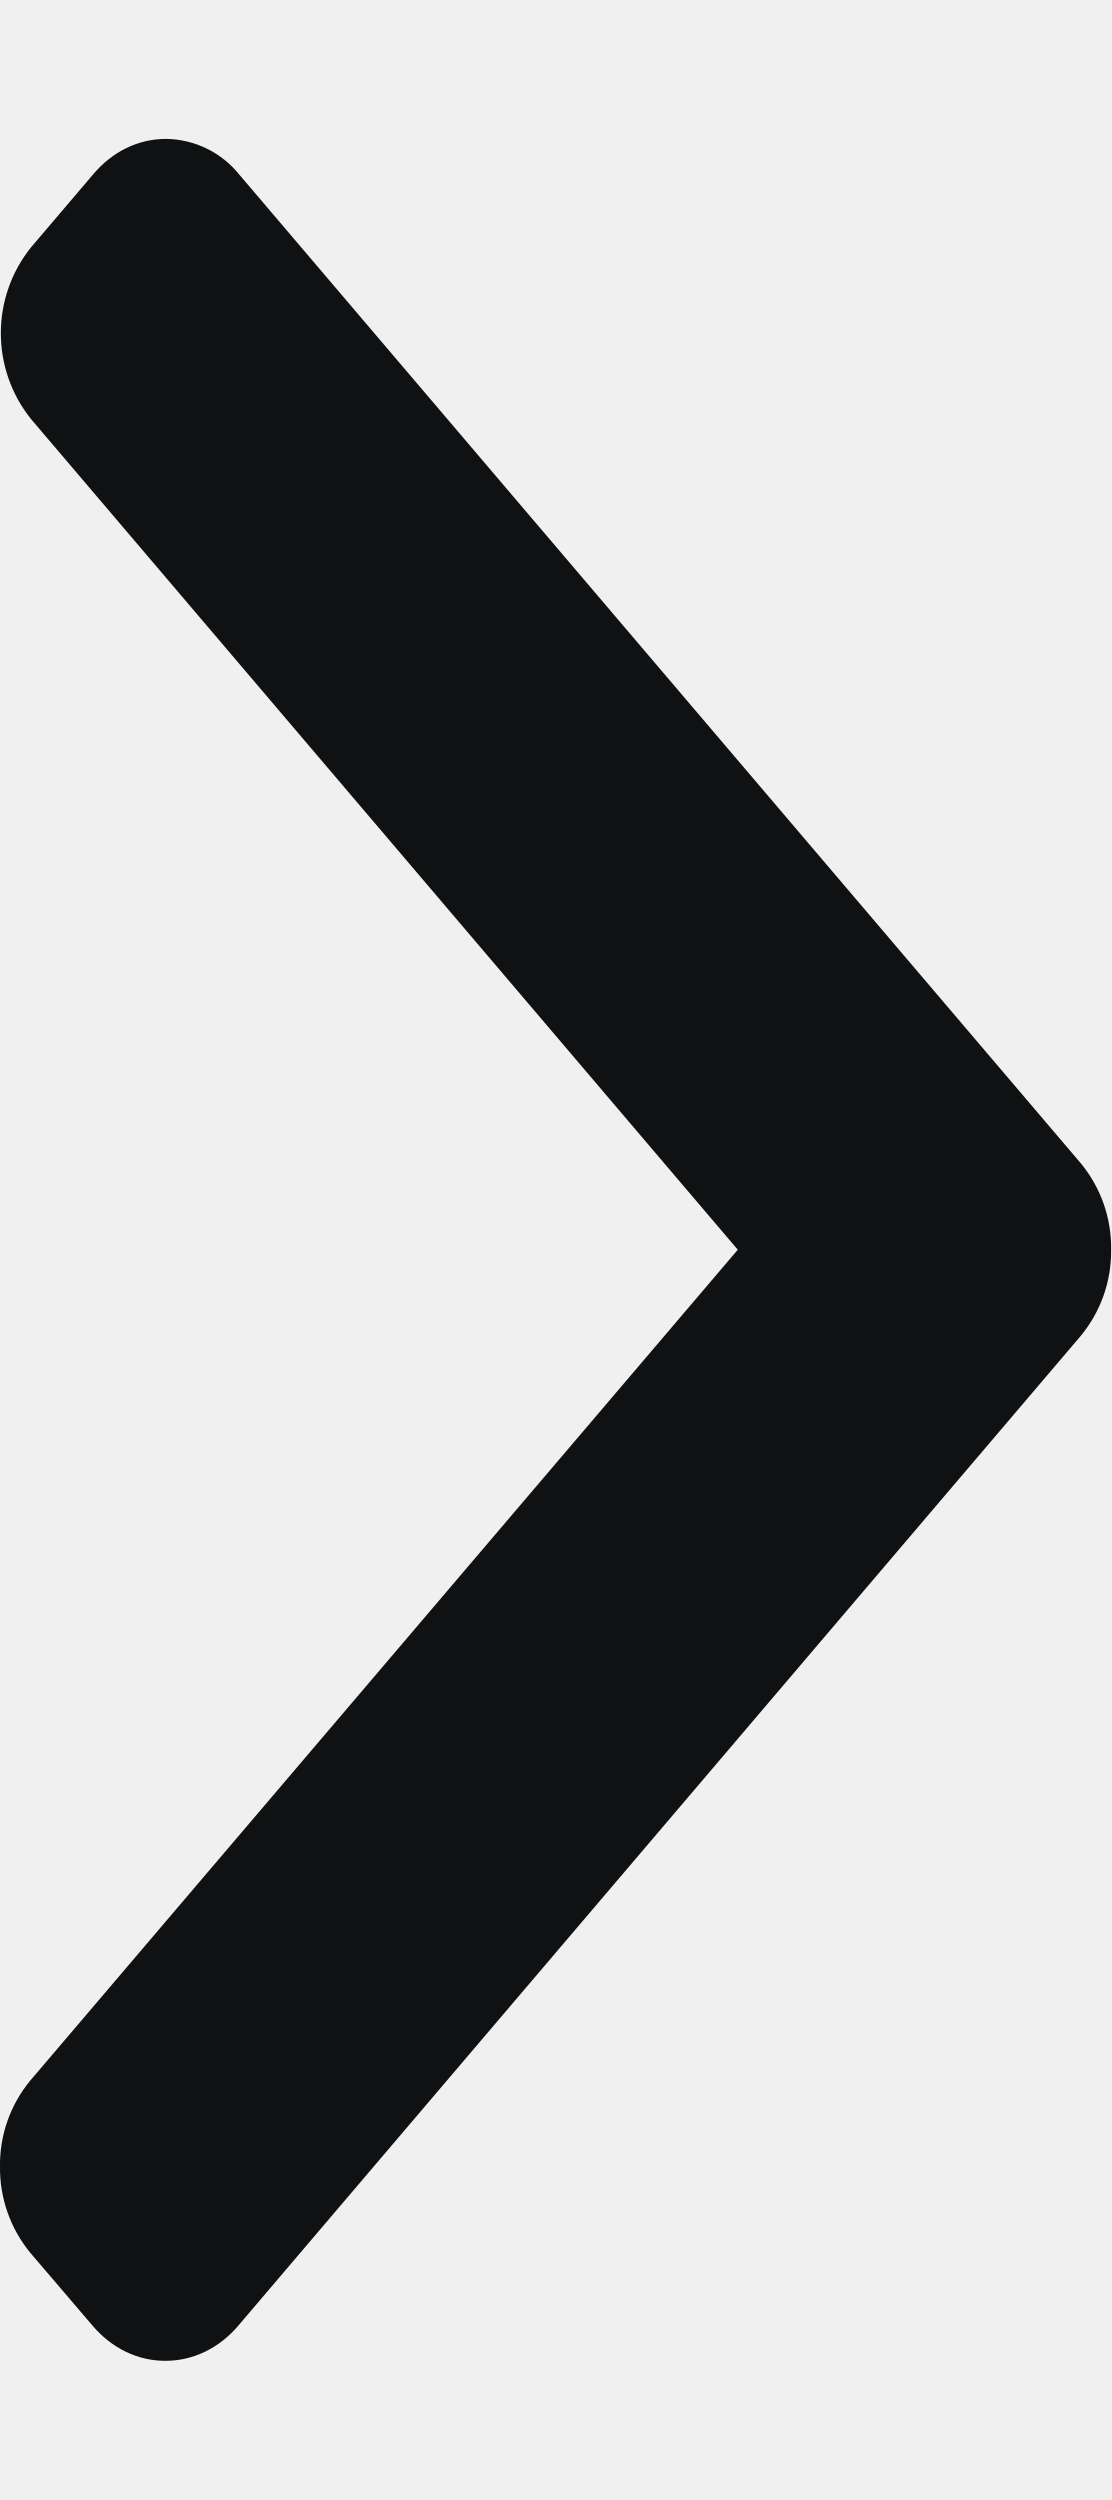
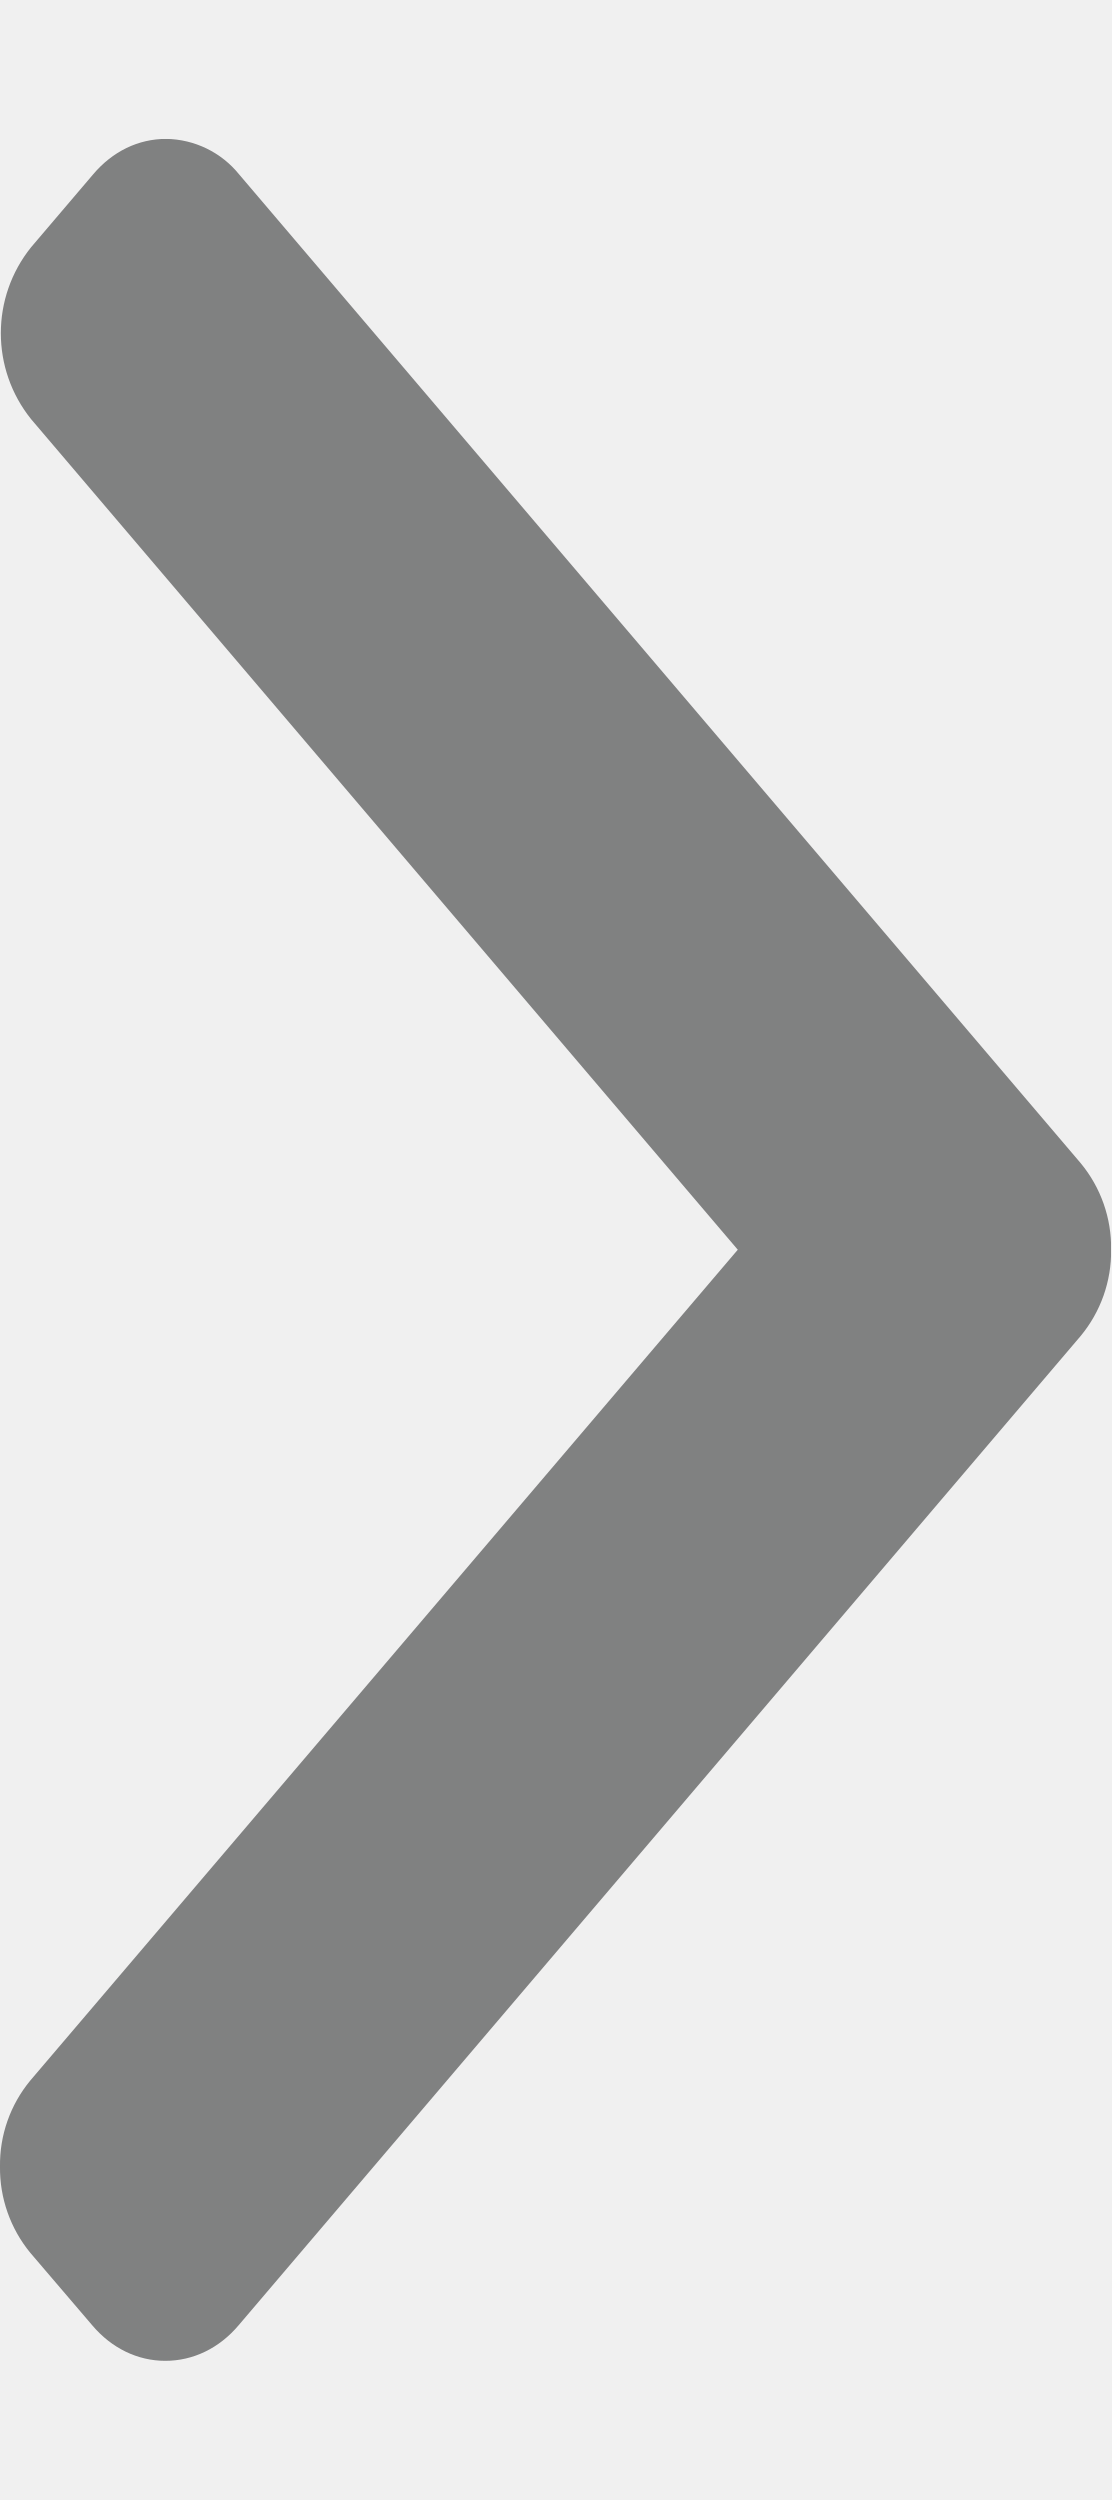
<svg xmlns="http://www.w3.org/2000/svg" width="4" height="9" fill="none">
-   <g clip-path="url(#clip0_1_571)">
+   <g opacity=".5" clip-path="url(#clip0_1_657)">
    <path d="M3.891 4.188L.861.628A.344.344 0 00.598.5C.498.5.405.545.335.628L.112.89a.494.494 0 000 .619l2.544 2.99L.109 7.49A.476.476 0 000 7.8a.48.48 0 00.109.31l.223.261c.07.083.164.128.263.128.1 0 .194-.045.264-.128L3.89 4.81A.477.477 0 004 4.499a.477.477 0 00-.109-.311z" fill="#101112" />
  </g>
  <defs>
-     <clipPath id="clip0_1_571">
+     <clipPath id="clip0_1_657">
      <path fill="#fff" transform="rotate(-90 4.25 4.25)" d="M0 0h8v4H0z" />
    </clipPath>
  </defs>
</svg>
